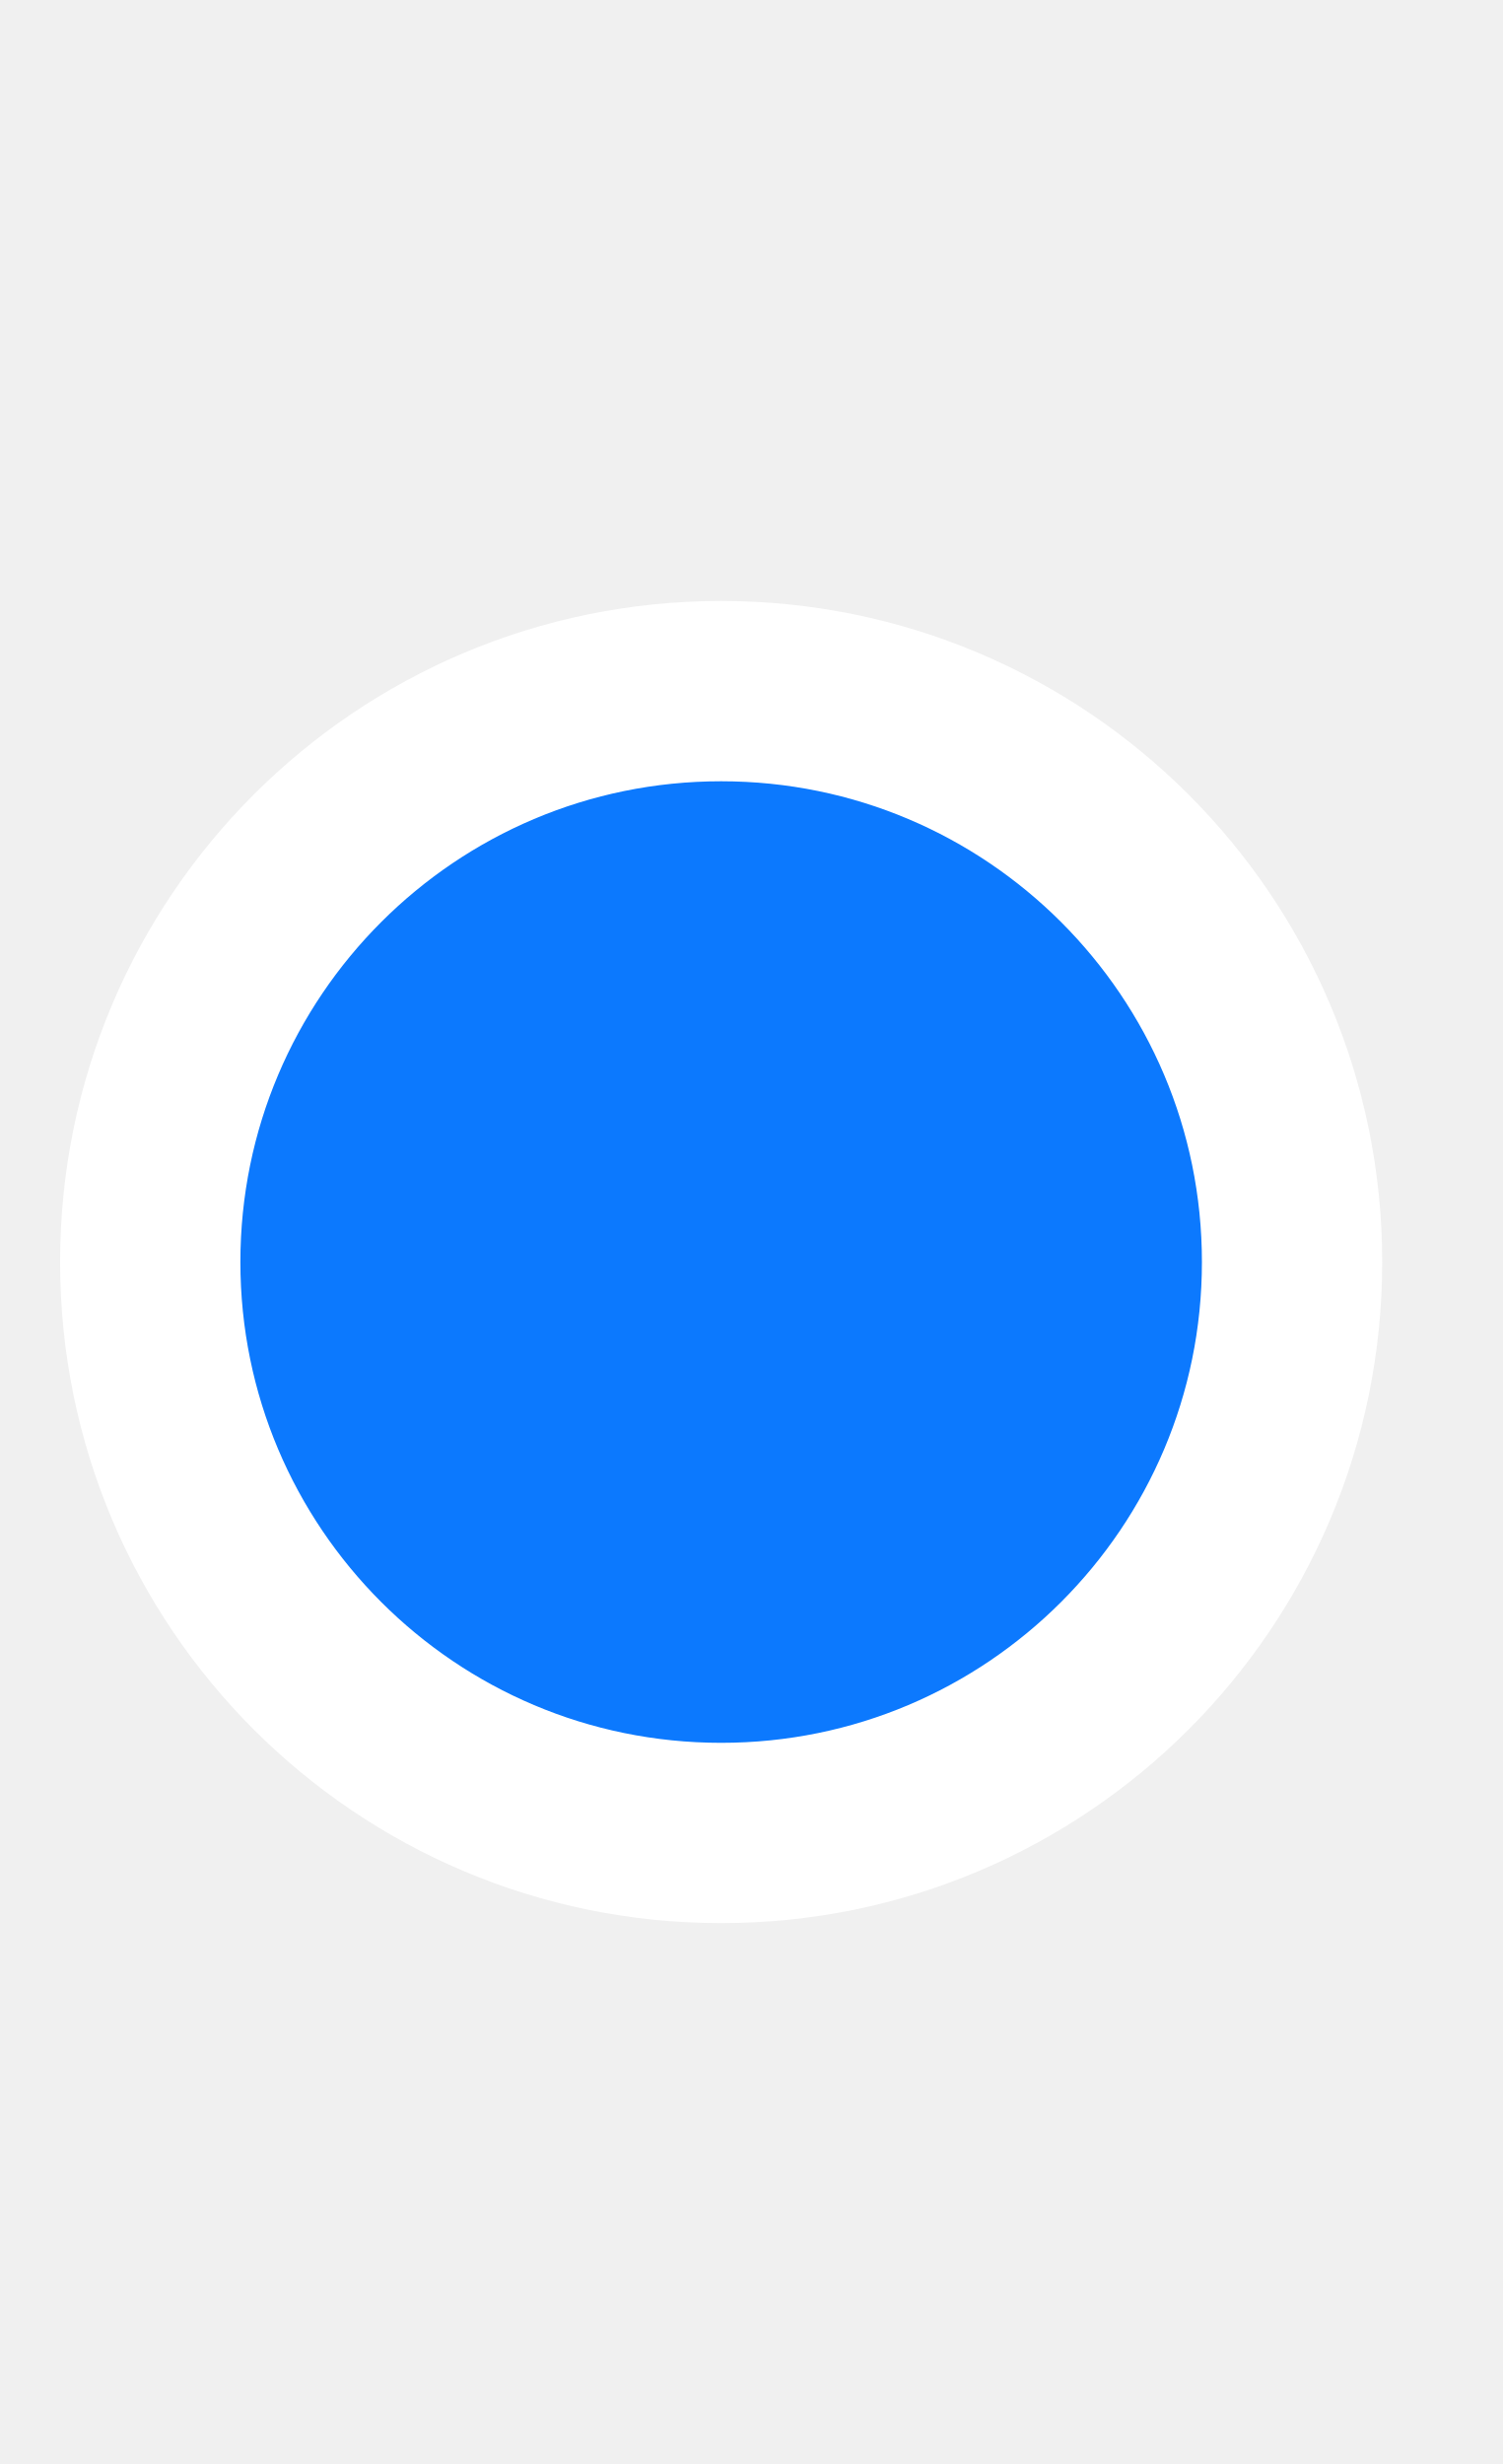
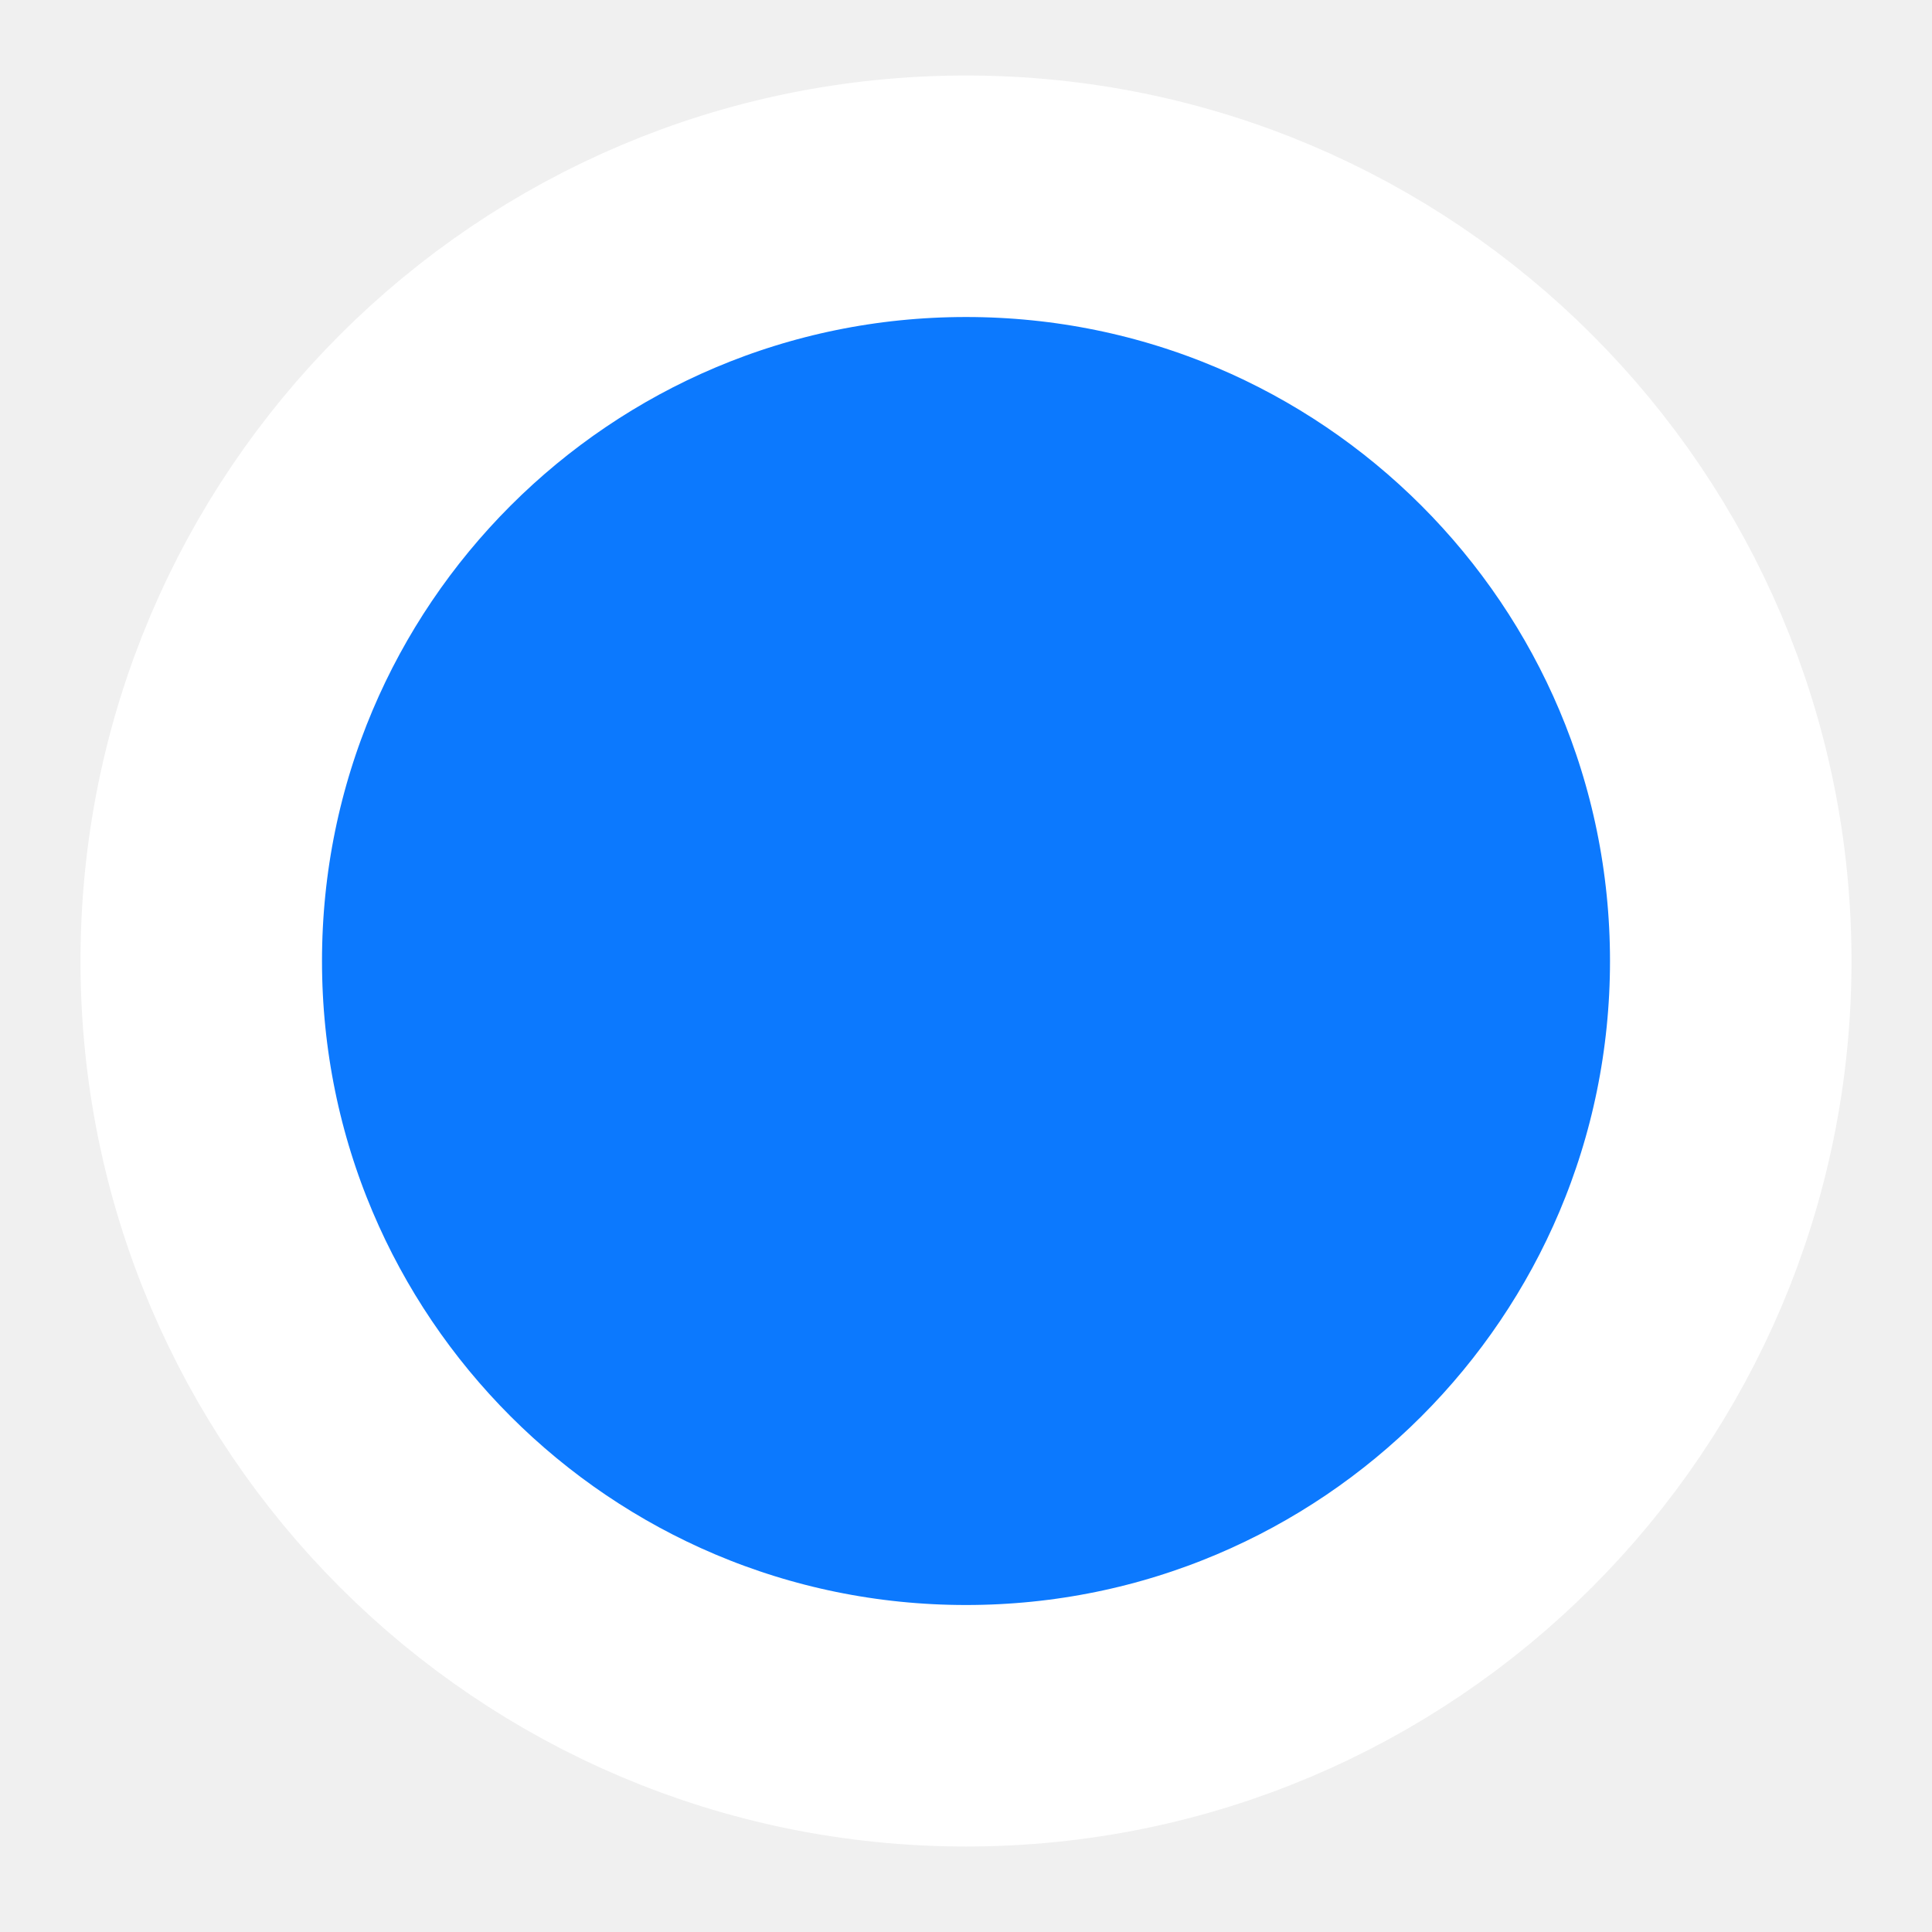
- <svg xmlns="http://www.w3.org/2000/svg" width="25" height="41" viewBox="0 0 25 41" fill="none">
-   <path d="M12 30.5C17.247 30.5 21.5 26.247 21.5 21C21.5 15.753 17.247 11.5 12 11.5C6.753 11.5 2.5 15.753 2.5 21C2.5 26.247 6.753 30.5 12 30.5Z" fill="#0C79FE" stroke="white" stroke-width="3" />
+ <svg xmlns="http://www.w3.org/2000/svg" width="24" height="24" viewBox="0 0 24 24" fill="none">
+   <path d="M12 21.438C17.247 21.438 21.5 17.184 21.5 11.938C21.5 6.691 17.247 2.438 12 2.438C6.753 2.438 2.5 6.691 2.5 11.938C2.5 17.184 6.753 21.438 12 21.438Z" fill="#0C79FE" stroke="white" stroke-width="3" />
</svg>
